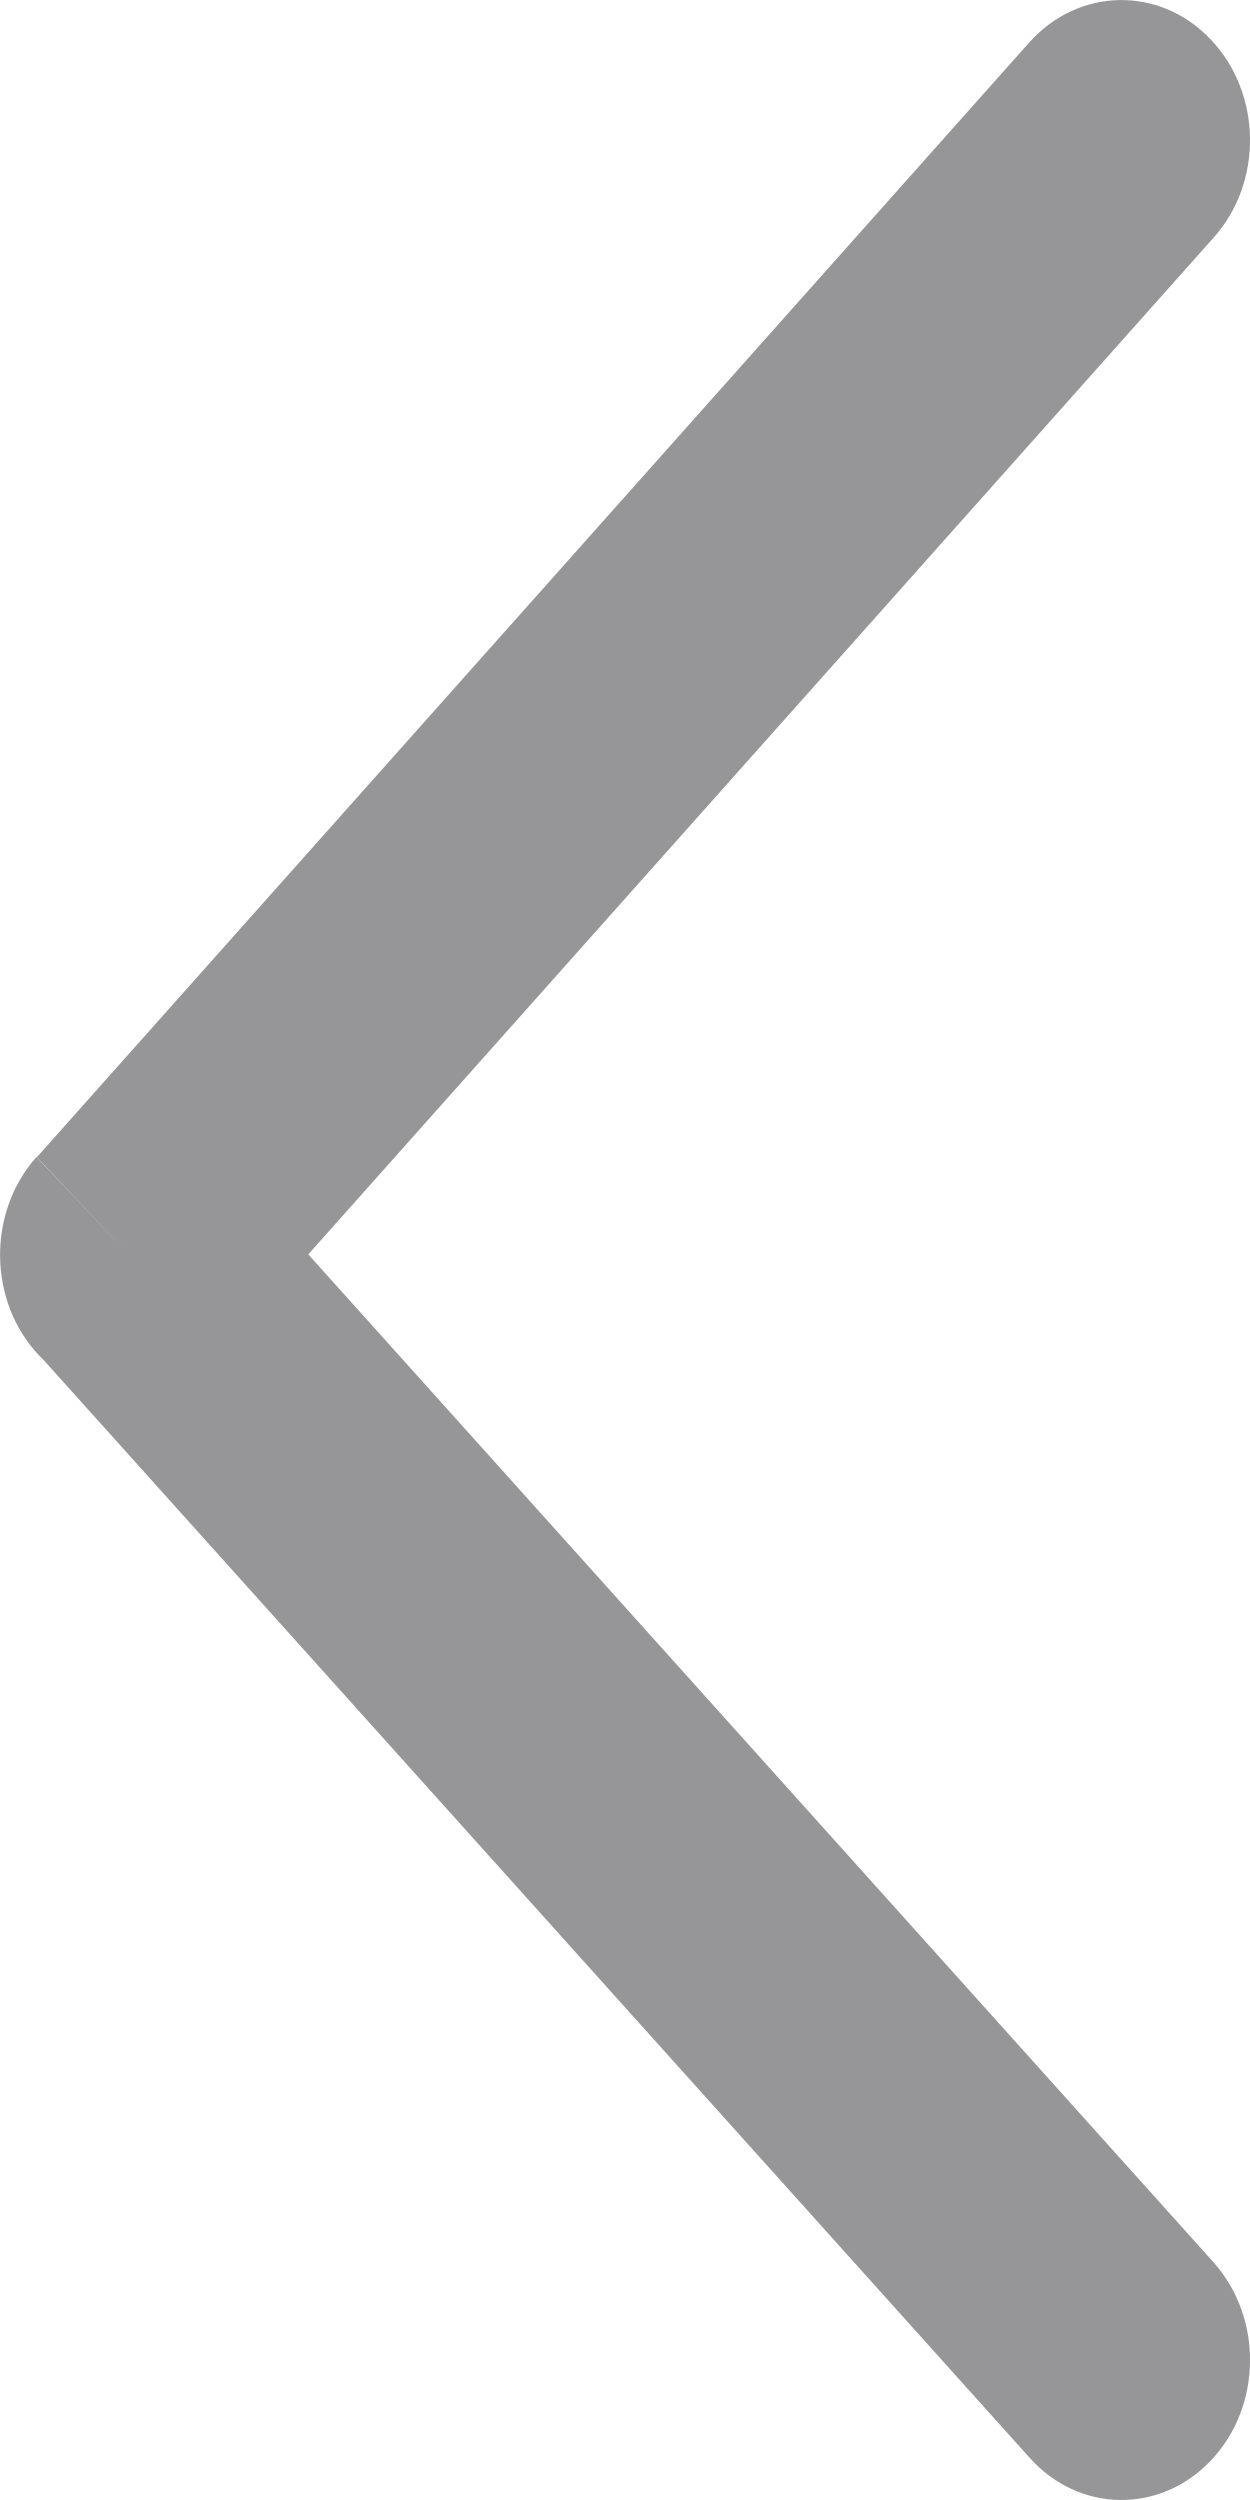
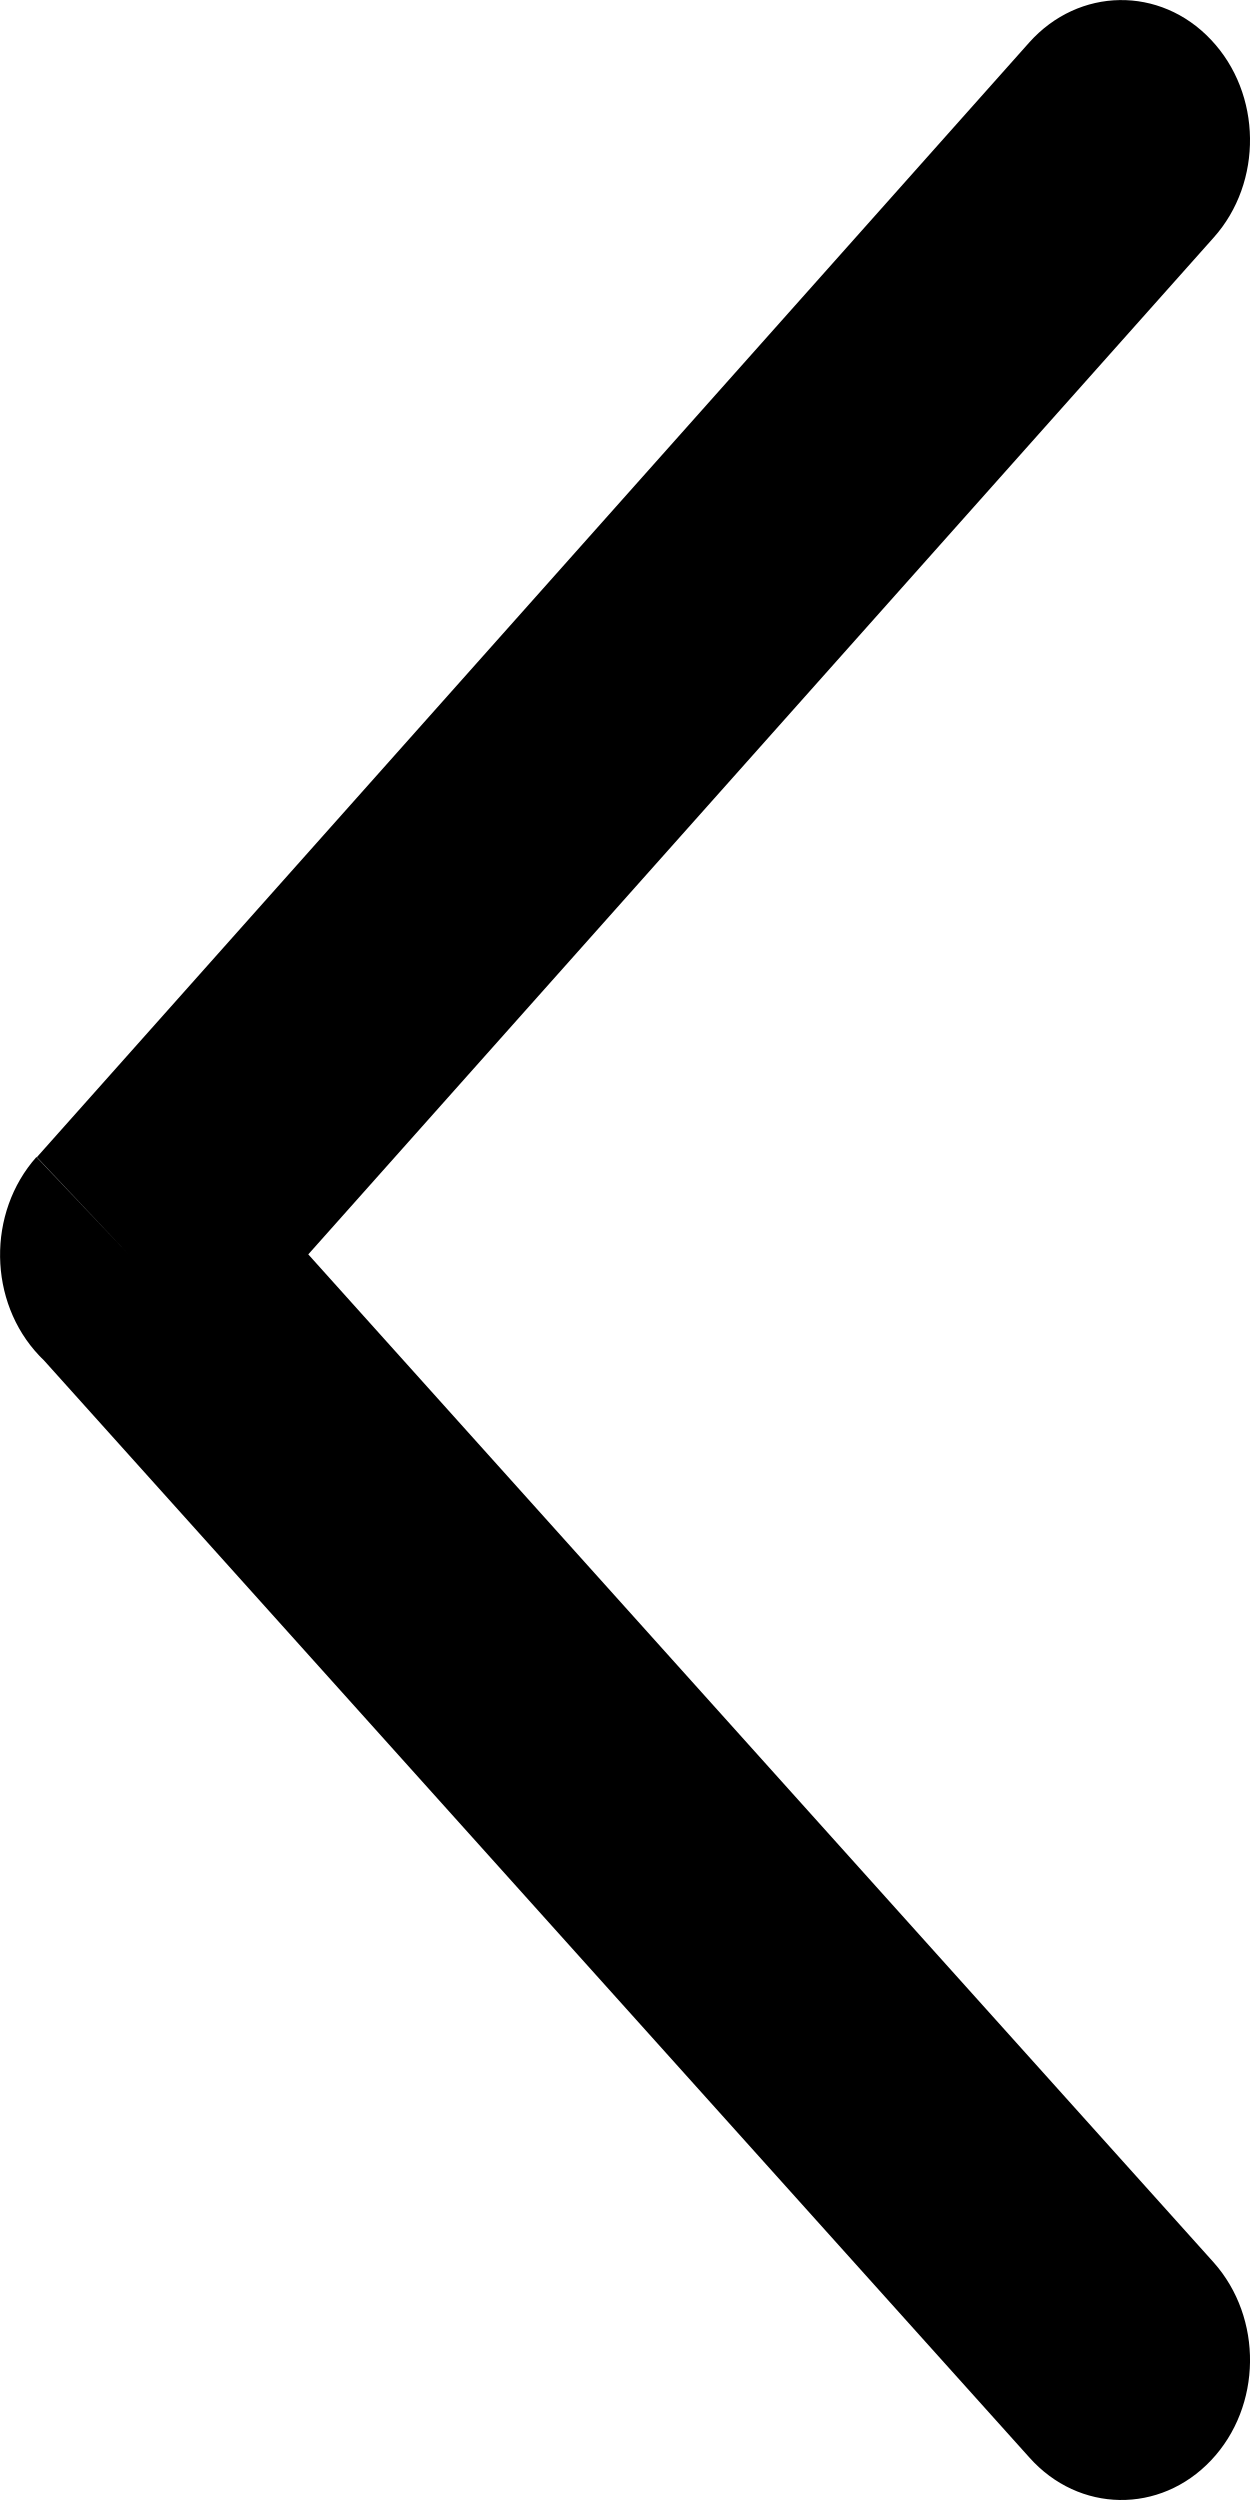
<svg xmlns="http://www.w3.org/2000/svg" width="8" height="16" viewBox="0 0 8 16" fill="none">
-   <path d="M7.767 1.521C8.084 1.167 8.077 0.599 7.75 0.254C7.425 -0.091 6.904 -0.083 6.587 0.272L0.236 7.406L0.825 8.03L0.233 7.405C-0.084 7.762 -0.076 8.331 0.251 8.676C0.261 8.686 0.27 8.696 0.28 8.705L6.588 15.728C6.905 16.084 7.425 16.091 7.751 15.746C8.077 15.401 8.084 14.835 7.767 14.479L1.973 8.028L7.767 1.521Z" fill="#969699" />
+   <path d="M7.767 1.521C8.084 1.167 8.077 0.599 7.75 0.254C7.425 -0.091 6.904 -0.083 6.587 0.272L0.236 7.406L0.825 8.03L0.233 7.405C-0.084 7.762 -0.076 8.331 0.251 8.676C0.261 8.686 0.27 8.696 0.28 8.705L6.588 15.728C6.905 16.084 7.425 16.091 7.751 15.746C8.077 15.401 8.084 14.835 7.767 14.479L1.973 8.028L7.767 1.521Z" fill="black" />
</svg>
